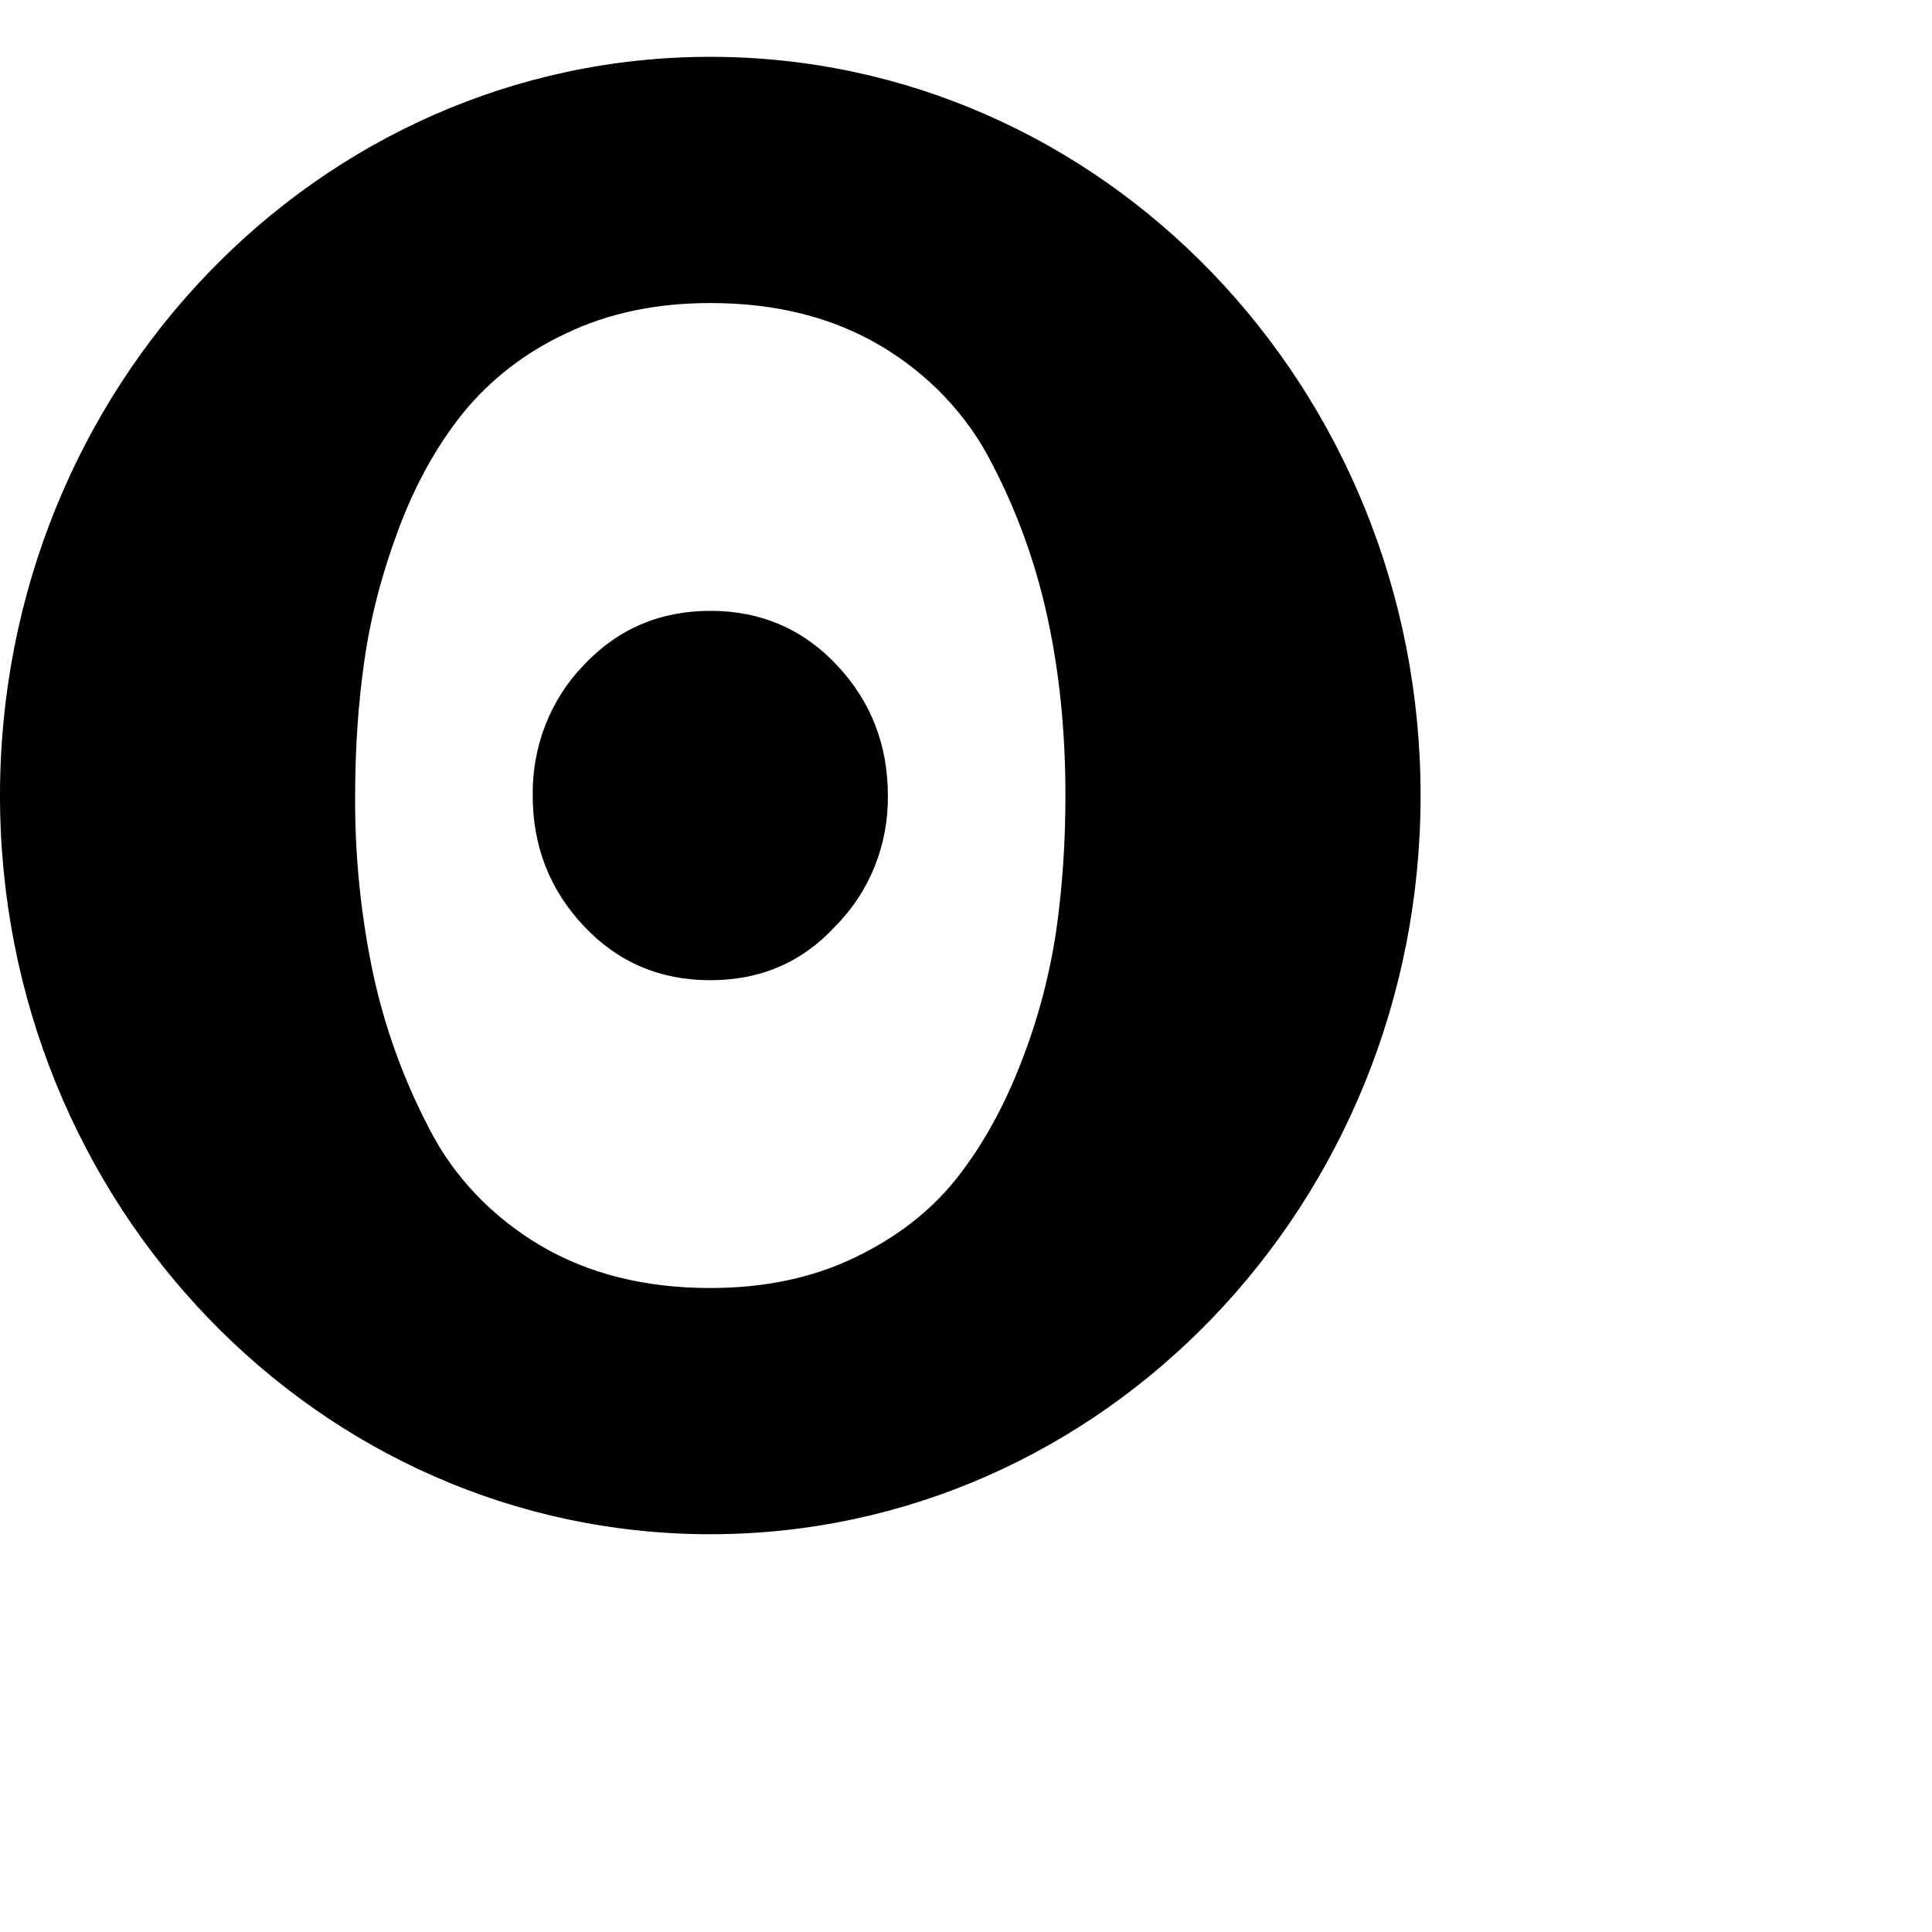
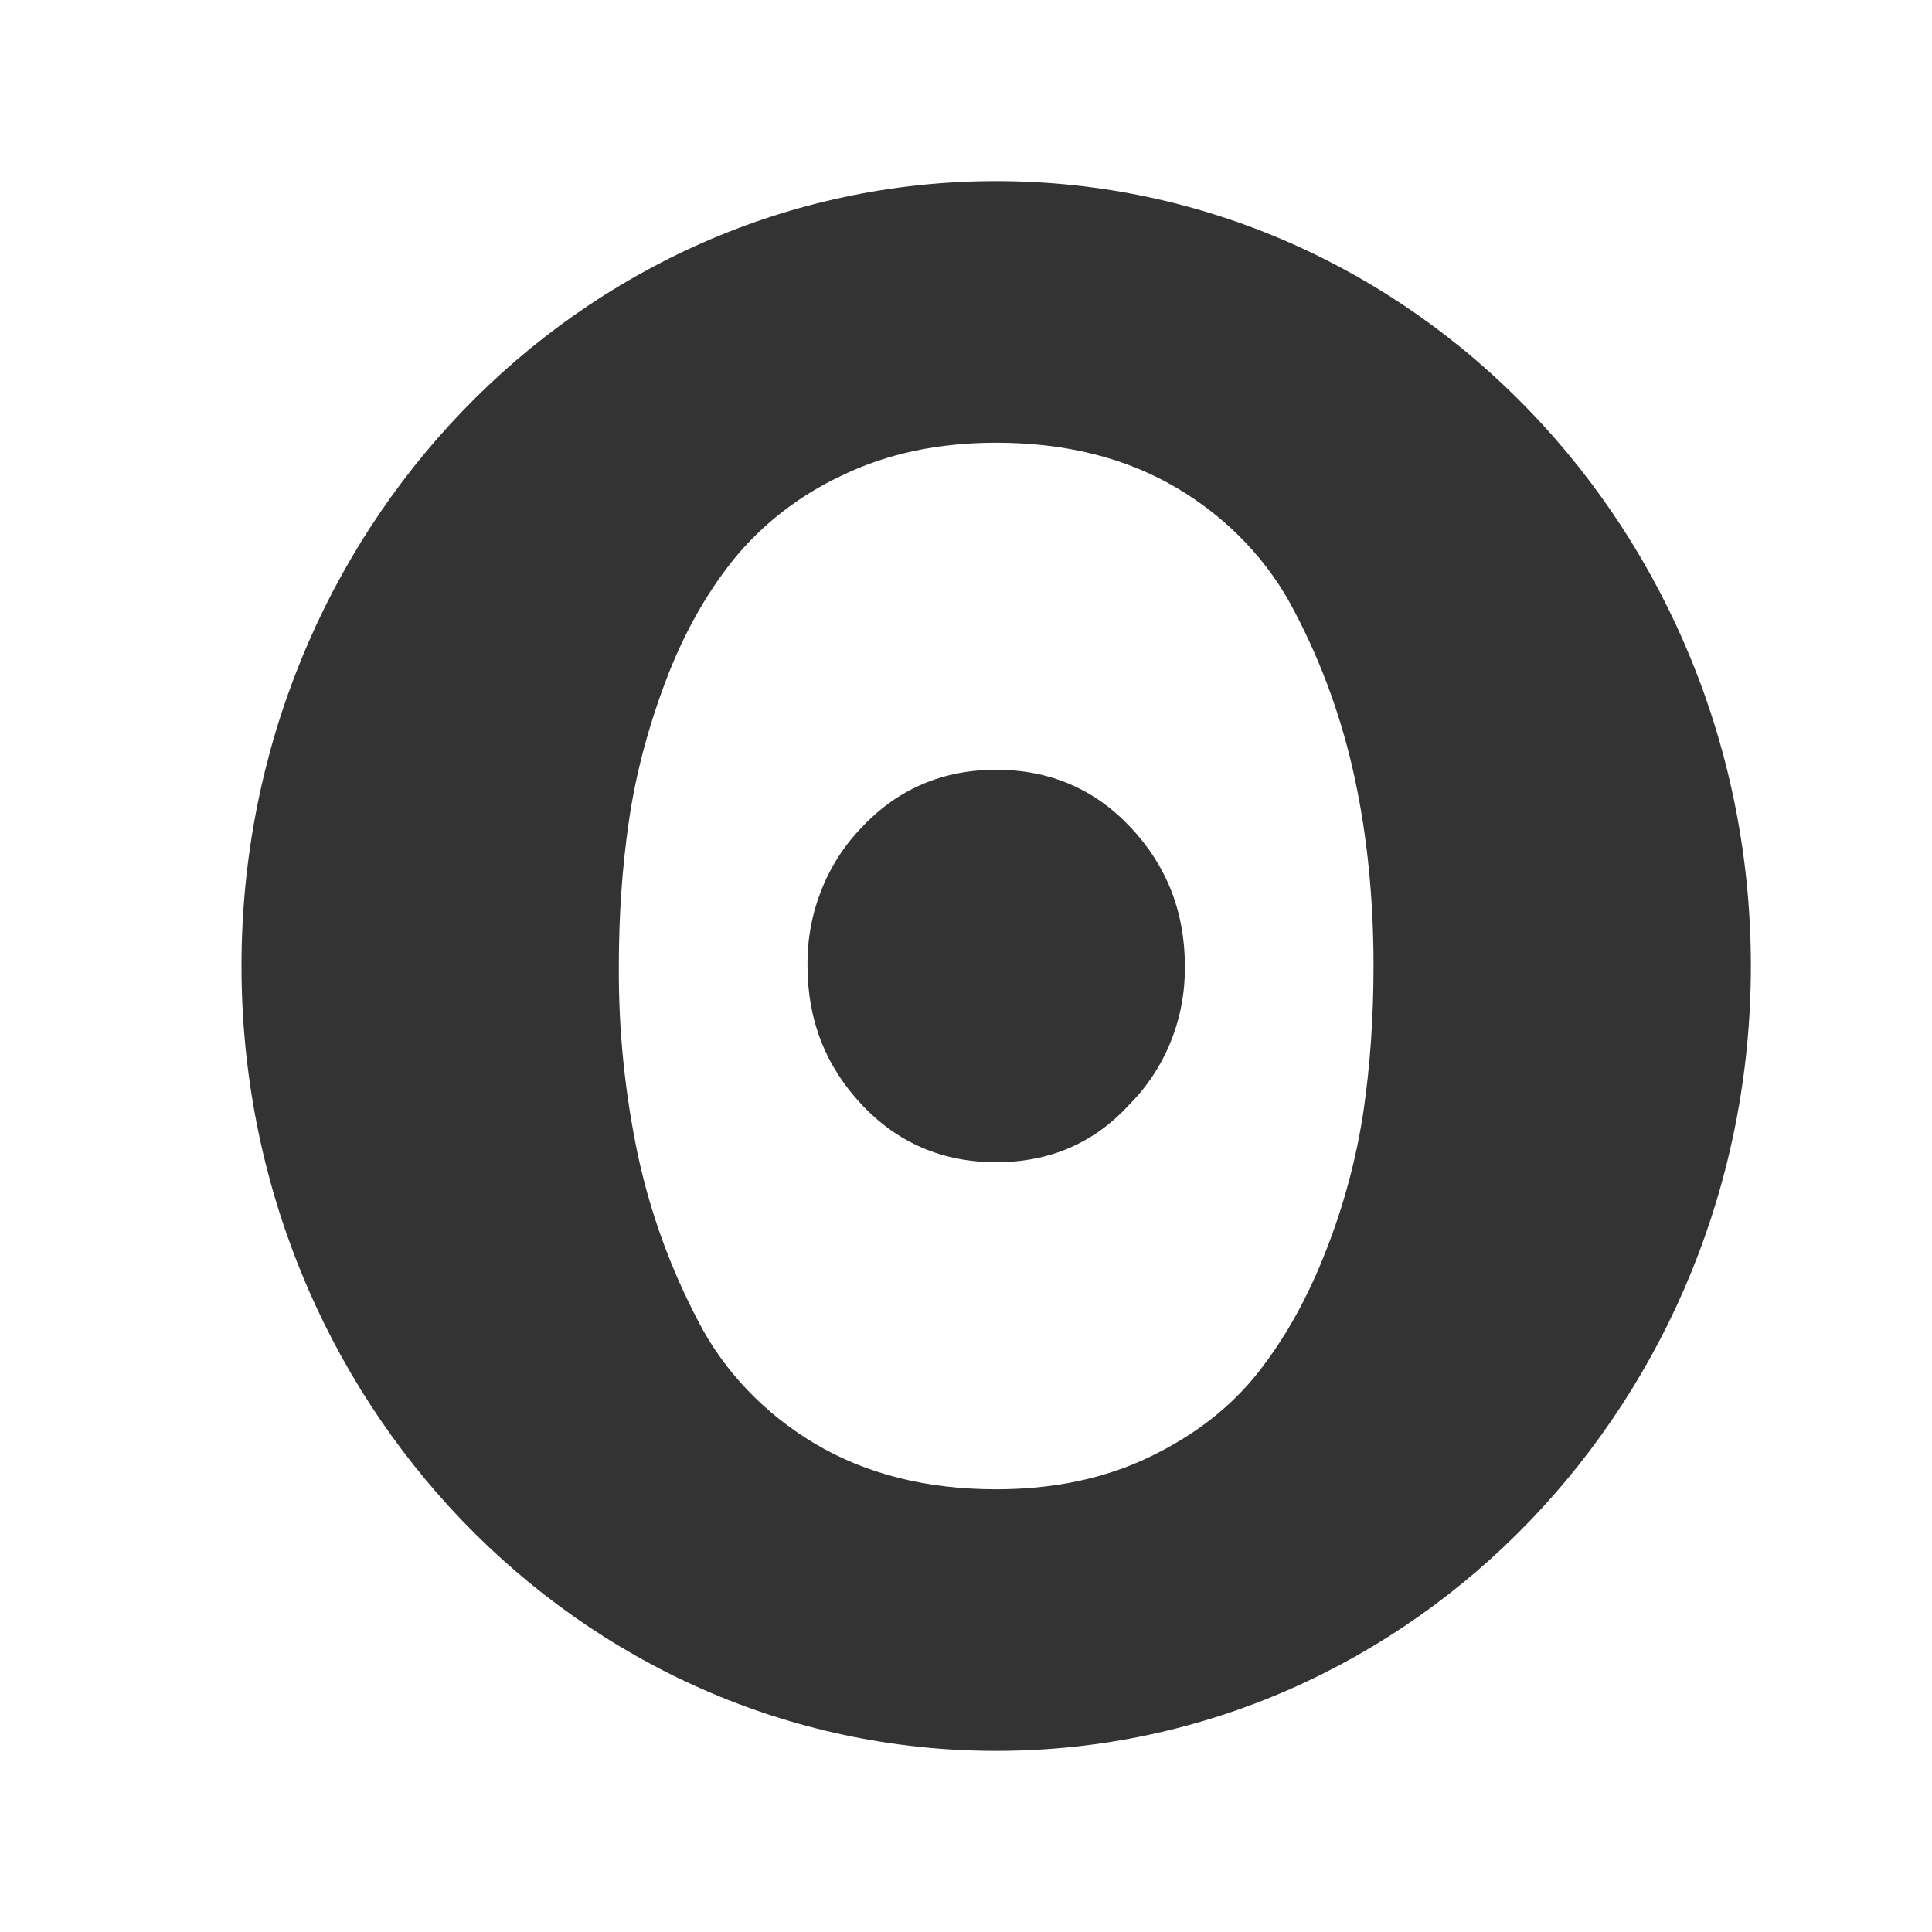
- <svg xmlns="http://www.w3.org/2000/svg" version="1.1" id="Layer_1" x="0px" y="0px" width="34px" height="34px" viewBox="0 0 34 34" enable-background="new 0 0 34 34" xml:space="preserve">
-   <path d="M12.5 22.667C11.346 22.667 10.346 22.415 9.5 21.913C8.657 21.412 7.983 20.703 7.555 19.865C7.1 18.994 6.767 18.073 6.564 17.124C6.348 16.095 6.243 15.048 6.25 14C6.25 13.17 6.304 12.376 6.414 11.618C6.522 10.86 6.723 10.089 7.016 9.307C7.308 8.526 7.685 7.848 8.145 7.273C8.623 6.684 9.241 6.204 9.952 5.872C10.698 5.512 11.546 5.333 12.5 5.333C13.654 5.333 14.654 5.585 15.5 6.087C16.343 6.588 17.017 7.297 17.445 8.135C17.897 8.996 18.227 9.91 18.436 10.876C18.645 11.841 18.75 12.883 18.75 14C18.75 14.83 18.696 15.624 18.587 16.382C18.47 17.17 18.264 17.945 17.972 18.692C17.67 19.474 17.295 20.152 16.843 20.727C16.391 21.302 15.793 21.769 15.048 22.128C14.303 22.488 13.454 22.667 12.5 22.667ZM14.706 16.294C15.304 15.694 15.636 14.864 15.625 14C15.625 13.107 15.326 12.342 14.729 11.706C14.131 11.069 13.389 10.75 12.5 10.75C11.611 10.75 10.869 11.069 10.271 11.706C9.685 12.312 9.362 13.14 9.375 14C9.375 14.893 9.674 15.658 10.271 16.294C10.869 16.931 11.611 17.25 12.5 17.25C13.389 17.25 14.124 16.931 14.706 16.294ZM12.5 27C19.403 27 25 21.179 25 14C25 6.821 19.403 1 12.5 1C5.597 1 0 6.821 0 14C0 21.179 5.597 27 12.5 27Z" fill="currentColor" />
+ <svg xmlns="http://www.w3.org/2000/svg" version="1.1" id="Layer_1" x="0px" y="0px" width="34px" height="34px" viewBox="-4 -2 32 32" enable-background="new -1 0 34 34" xml:space="preserve">
+   <path d="M12.5 22.667C11.346 22.667 10.346 22.415 9.5 21.913C8.657 21.412 7.983 20.703 7.555 19.865C7.1 18.994 6.767 18.073 6.564 17.124C6.348 16.095 6.243 15.048 6.25 14C6.25 13.17 6.304 12.376 6.414 11.618C6.522 10.86 6.723 10.089 7.016 9.307C7.308 8.526 7.685 7.848 8.145 7.273C8.623 6.684 9.241 6.204 9.952 5.872C10.698 5.512 11.546 5.333 12.5 5.333C13.654 5.333 14.654 5.585 15.5 6.087C16.343 6.588 17.017 7.297 17.445 8.135C17.897 8.996 18.227 9.91 18.436 10.876C18.645 11.841 18.75 12.883 18.75 14C18.75 14.83 18.696 15.624 18.587 16.382C18.47 17.17 18.264 17.945 17.972 18.692C17.67 19.474 17.295 20.152 16.843 20.727C16.391 21.302 15.793 21.769 15.048 22.128C14.303 22.488 13.454 22.667 12.5 22.667ZM14.706 16.294C15.304 15.694 15.636 14.864 15.625 14C15.625 13.107 15.326 12.342 14.729 11.706C14.131 11.069 13.389 10.75 12.5 10.75C11.611 10.75 10.869 11.069 10.271 11.706C9.685 12.312 9.362 13.14 9.375 14C9.375 14.893 9.674 15.658 10.271 16.294C10.869 16.931 11.611 17.25 12.5 17.25C13.389 17.25 14.124 16.931 14.706 16.294ZM12.5 27C19.403 27 25 21.179 25 14C25 6.821 19.403 1 12.5 1C5.597 1 0 6.821 0 14C0 21.179 5.597 27 12.5 27Z" fill="#333" />
</svg>
